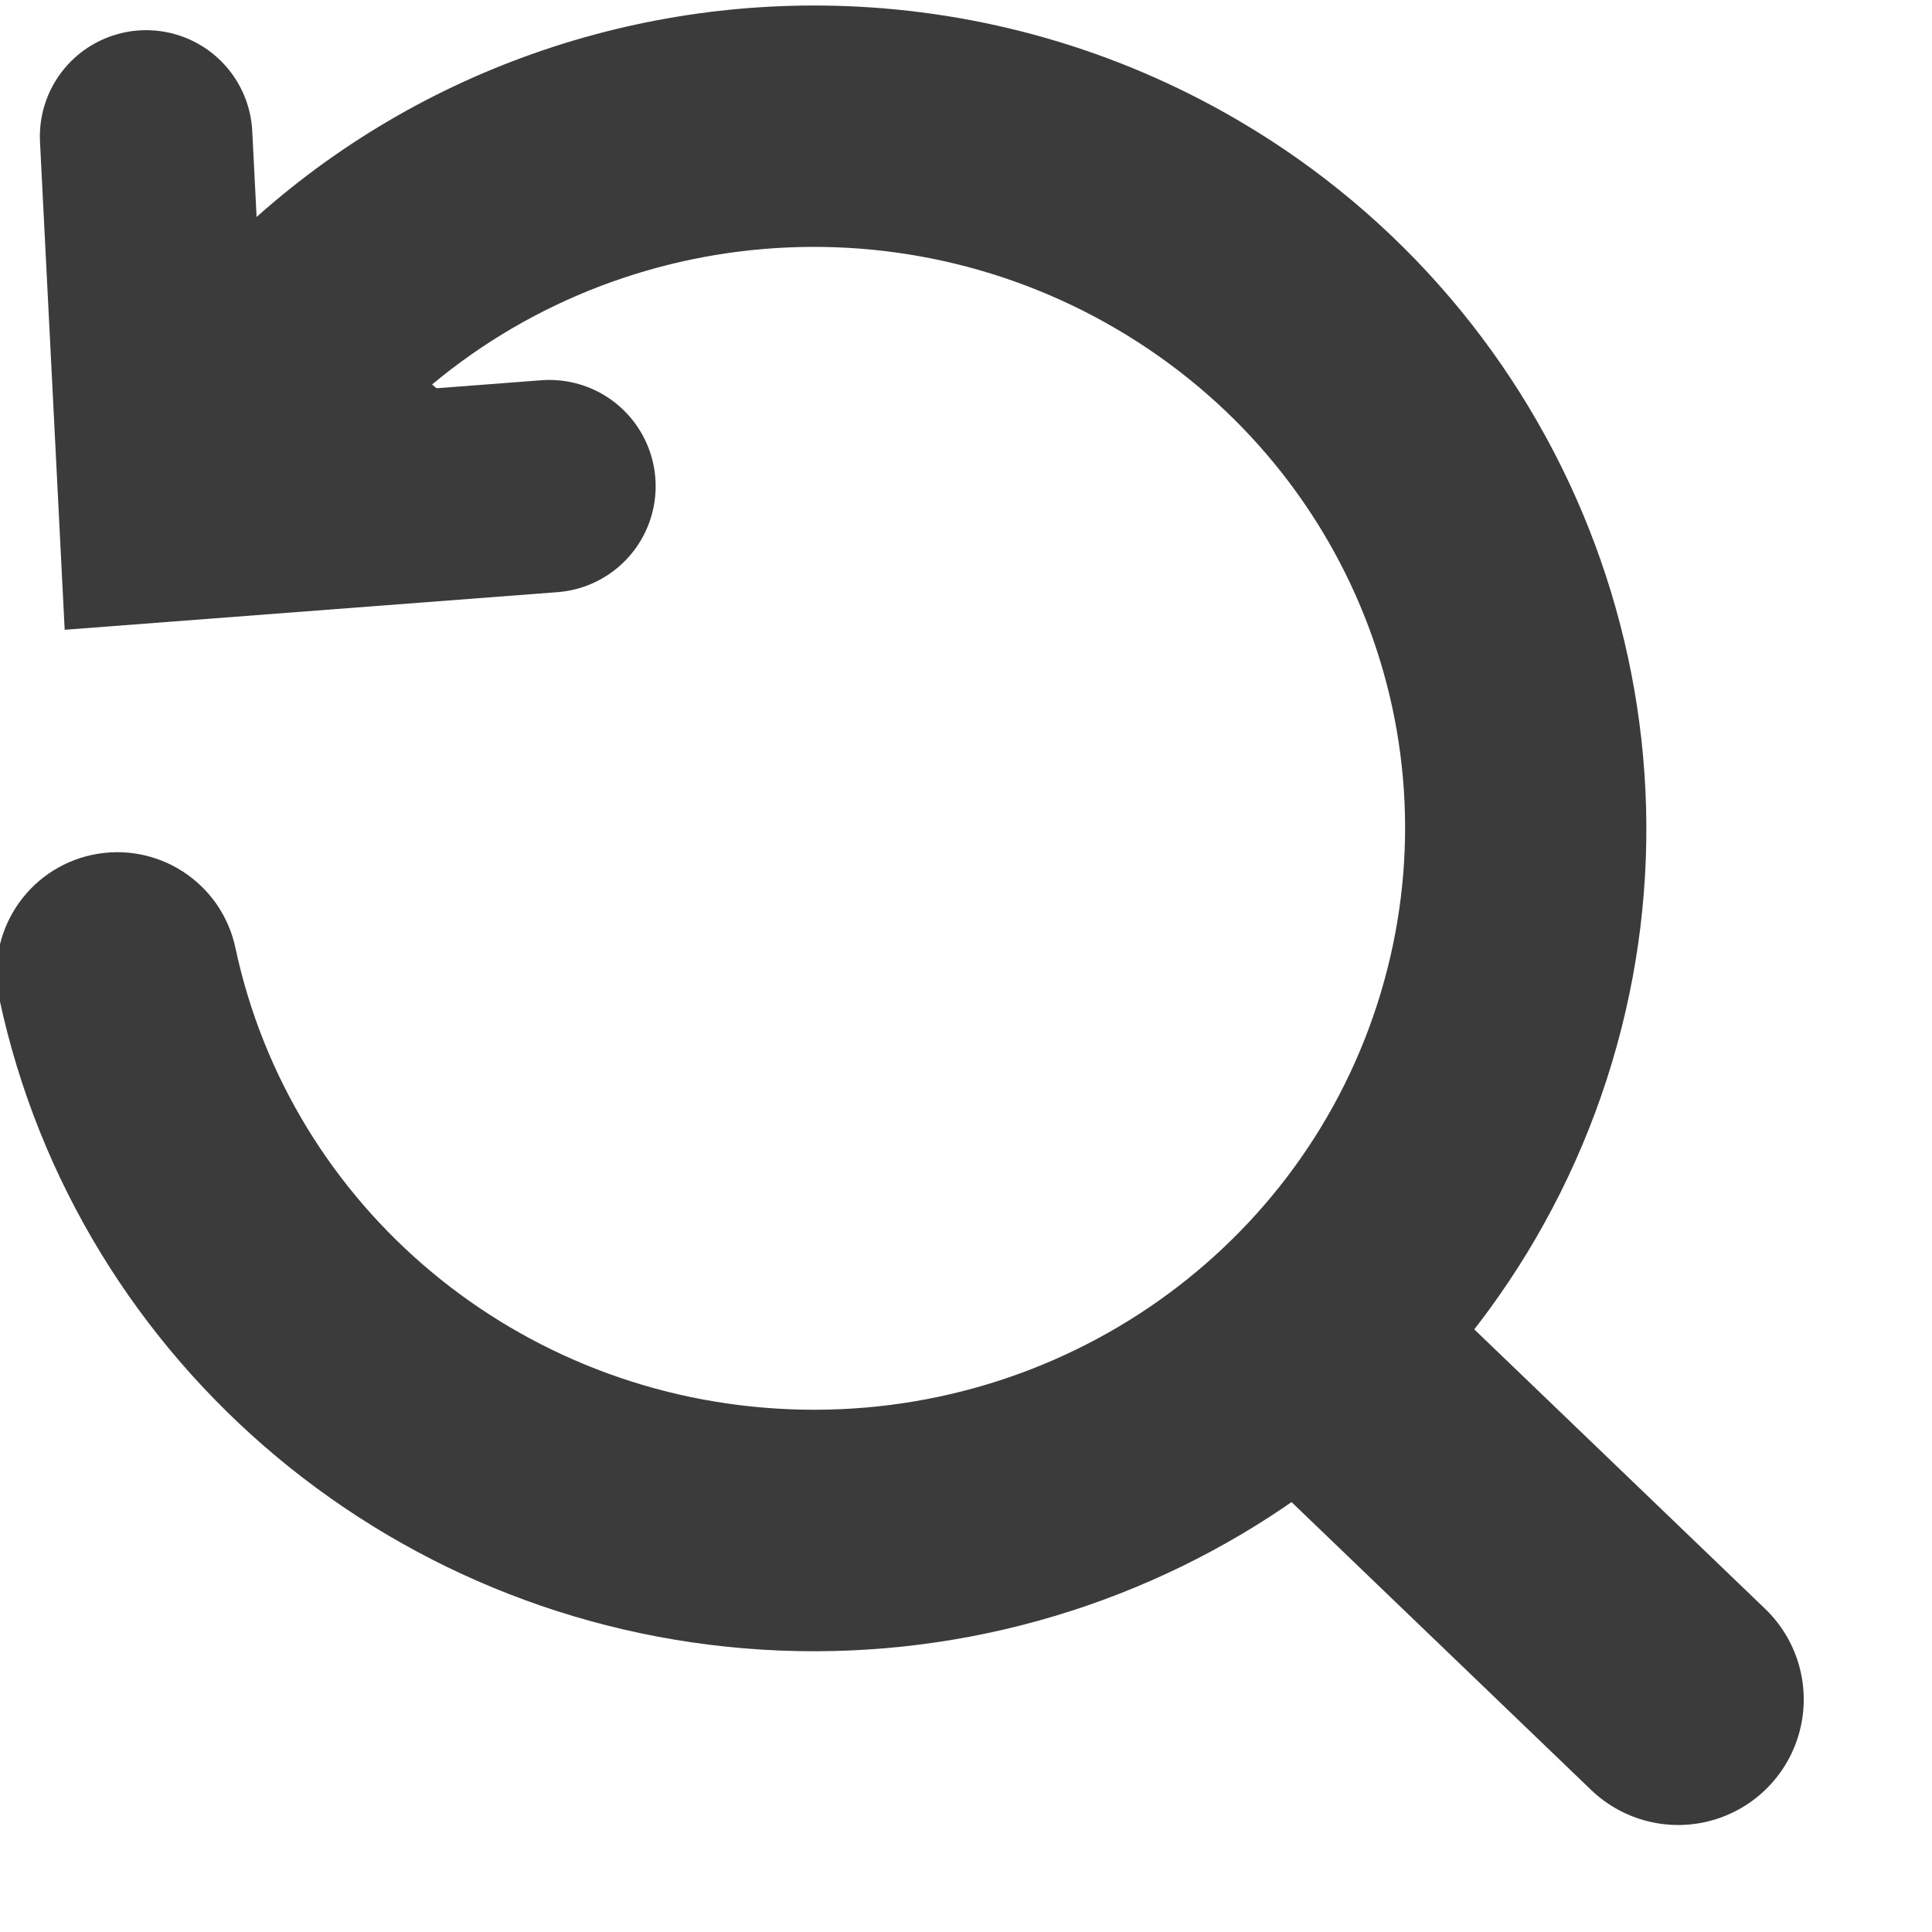
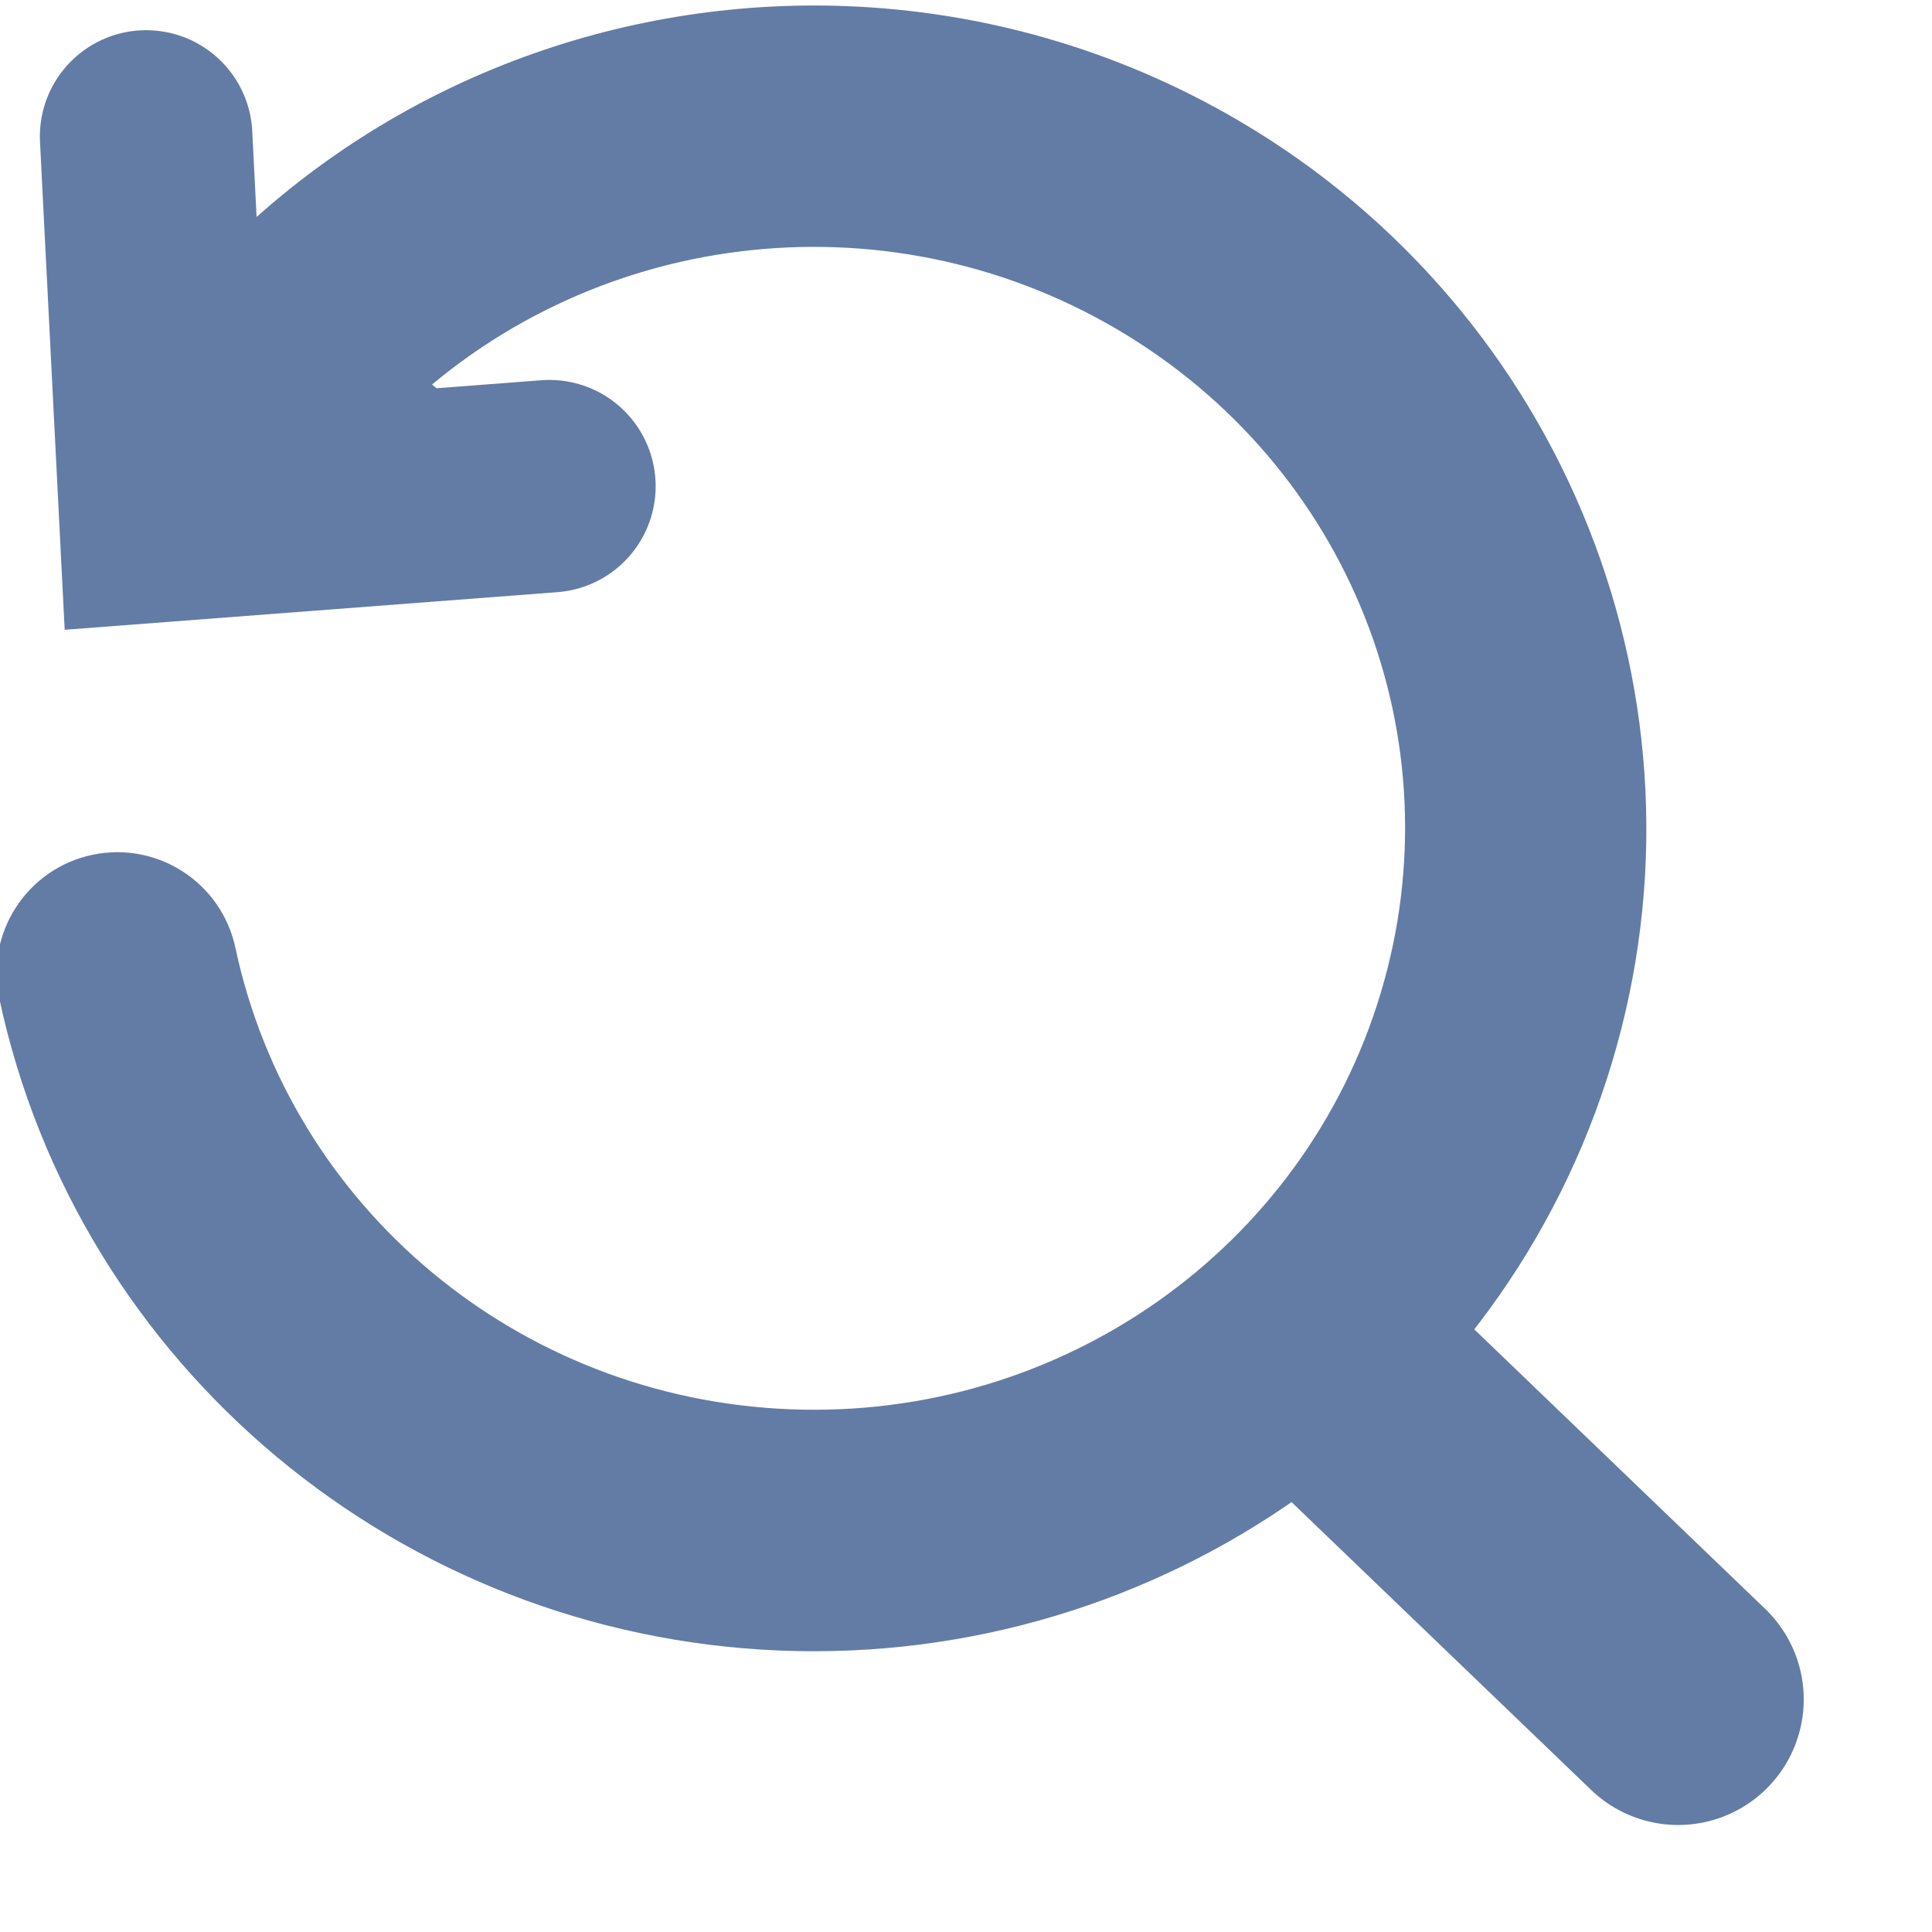
<svg xmlns="http://www.w3.org/2000/svg" width="200" height="200" viewBox="0 0 200 200" version="1.1">
  <g id="magnifier">
-     <path fill="#3b3b3b" stroke-width="7" stroke="#3b3b3b" d="M 87.359,4.127 C 64.925,3.304 42.456,11.503 25.756,28.016 a 9,9 0 0 0 -0.072,12.729 9,9 0 0 0 12.729,0.07 c 20.926,-20.692 53.431,-24.735 78.936,-9.781 25.504,14.954 37.332,44.844 28.926,72.797 -8.406,27.953 -34.959,46.739 -64.646,45.553 C 51.939,148.197 27.031,127.368 20.945,98.842 A 9,9 0 0 0 10.266,91.918 9,9 0 0 0 3.342,102.598 C 11.15,139.193 43.19,165.862 80.91,167.369 118.63,168.876 152.732,144.86 163.512,109.014 174.292,73.168 158.939,34.552 126.451,15.504 114.268,8.361 100.82,4.621 87.359,4.127 Z" id="circle" />
-     <path fill="#3b3b3b" stroke="#3b3b3b" stroke-width="26" stroke-linecap="round" d="m 137.103,140.738 c 82.411,79.182 0,0 0,0 z" id="handle" />
-     <path fill="#3b3b3b" stroke="#3b3b3b" stroke-width="22" stroke-linecap="round" d="m 15.127,14.125 1.985,39.242 39.761,-3.035" id="arrow" />
+     <path fill="#637CA5" stroke-width="7" stroke="#637CA5" d="M 87.359,4.127 C 64.925,3.304 42.456,11.503 25.756,28.016 a 9,9 0 0 0 -0.072,12.729 9,9 0 0 0 12.729,0.07 c 20.926,-20.692 53.431,-24.735 78.936,-9.781 25.504,14.954 37.332,44.844 28.926,72.797 -8.406,27.953 -34.959,46.739 -64.646,45.553 C 51.939,148.197 27.031,127.368 20.945,98.842 A 9,9 0 0 0 10.266,91.918 9,9 0 0 0 3.342,102.598 C 11.15,139.193 43.19,165.862 80.91,167.369 118.63,168.876 152.732,144.86 163.512,109.014 174.292,73.168 158.939,34.552 126.451,15.504 114.268,8.361 100.82,4.621 87.359,4.127 Z" id="circle" />
+     <path fill="#637CA5" stroke="#637CA5" stroke-width="26" stroke-linecap="round" d="m 137.103,140.738 c 82.411,79.182 0,0 0,0 z" id="handle" />
+     <path fill="#637CA5" stroke="#637CA5" stroke-width="22" stroke-linecap="round" d="m 15.127,14.125 1.985,39.242 39.761,-3.035" id="arrow" />
  </g>
</svg>
